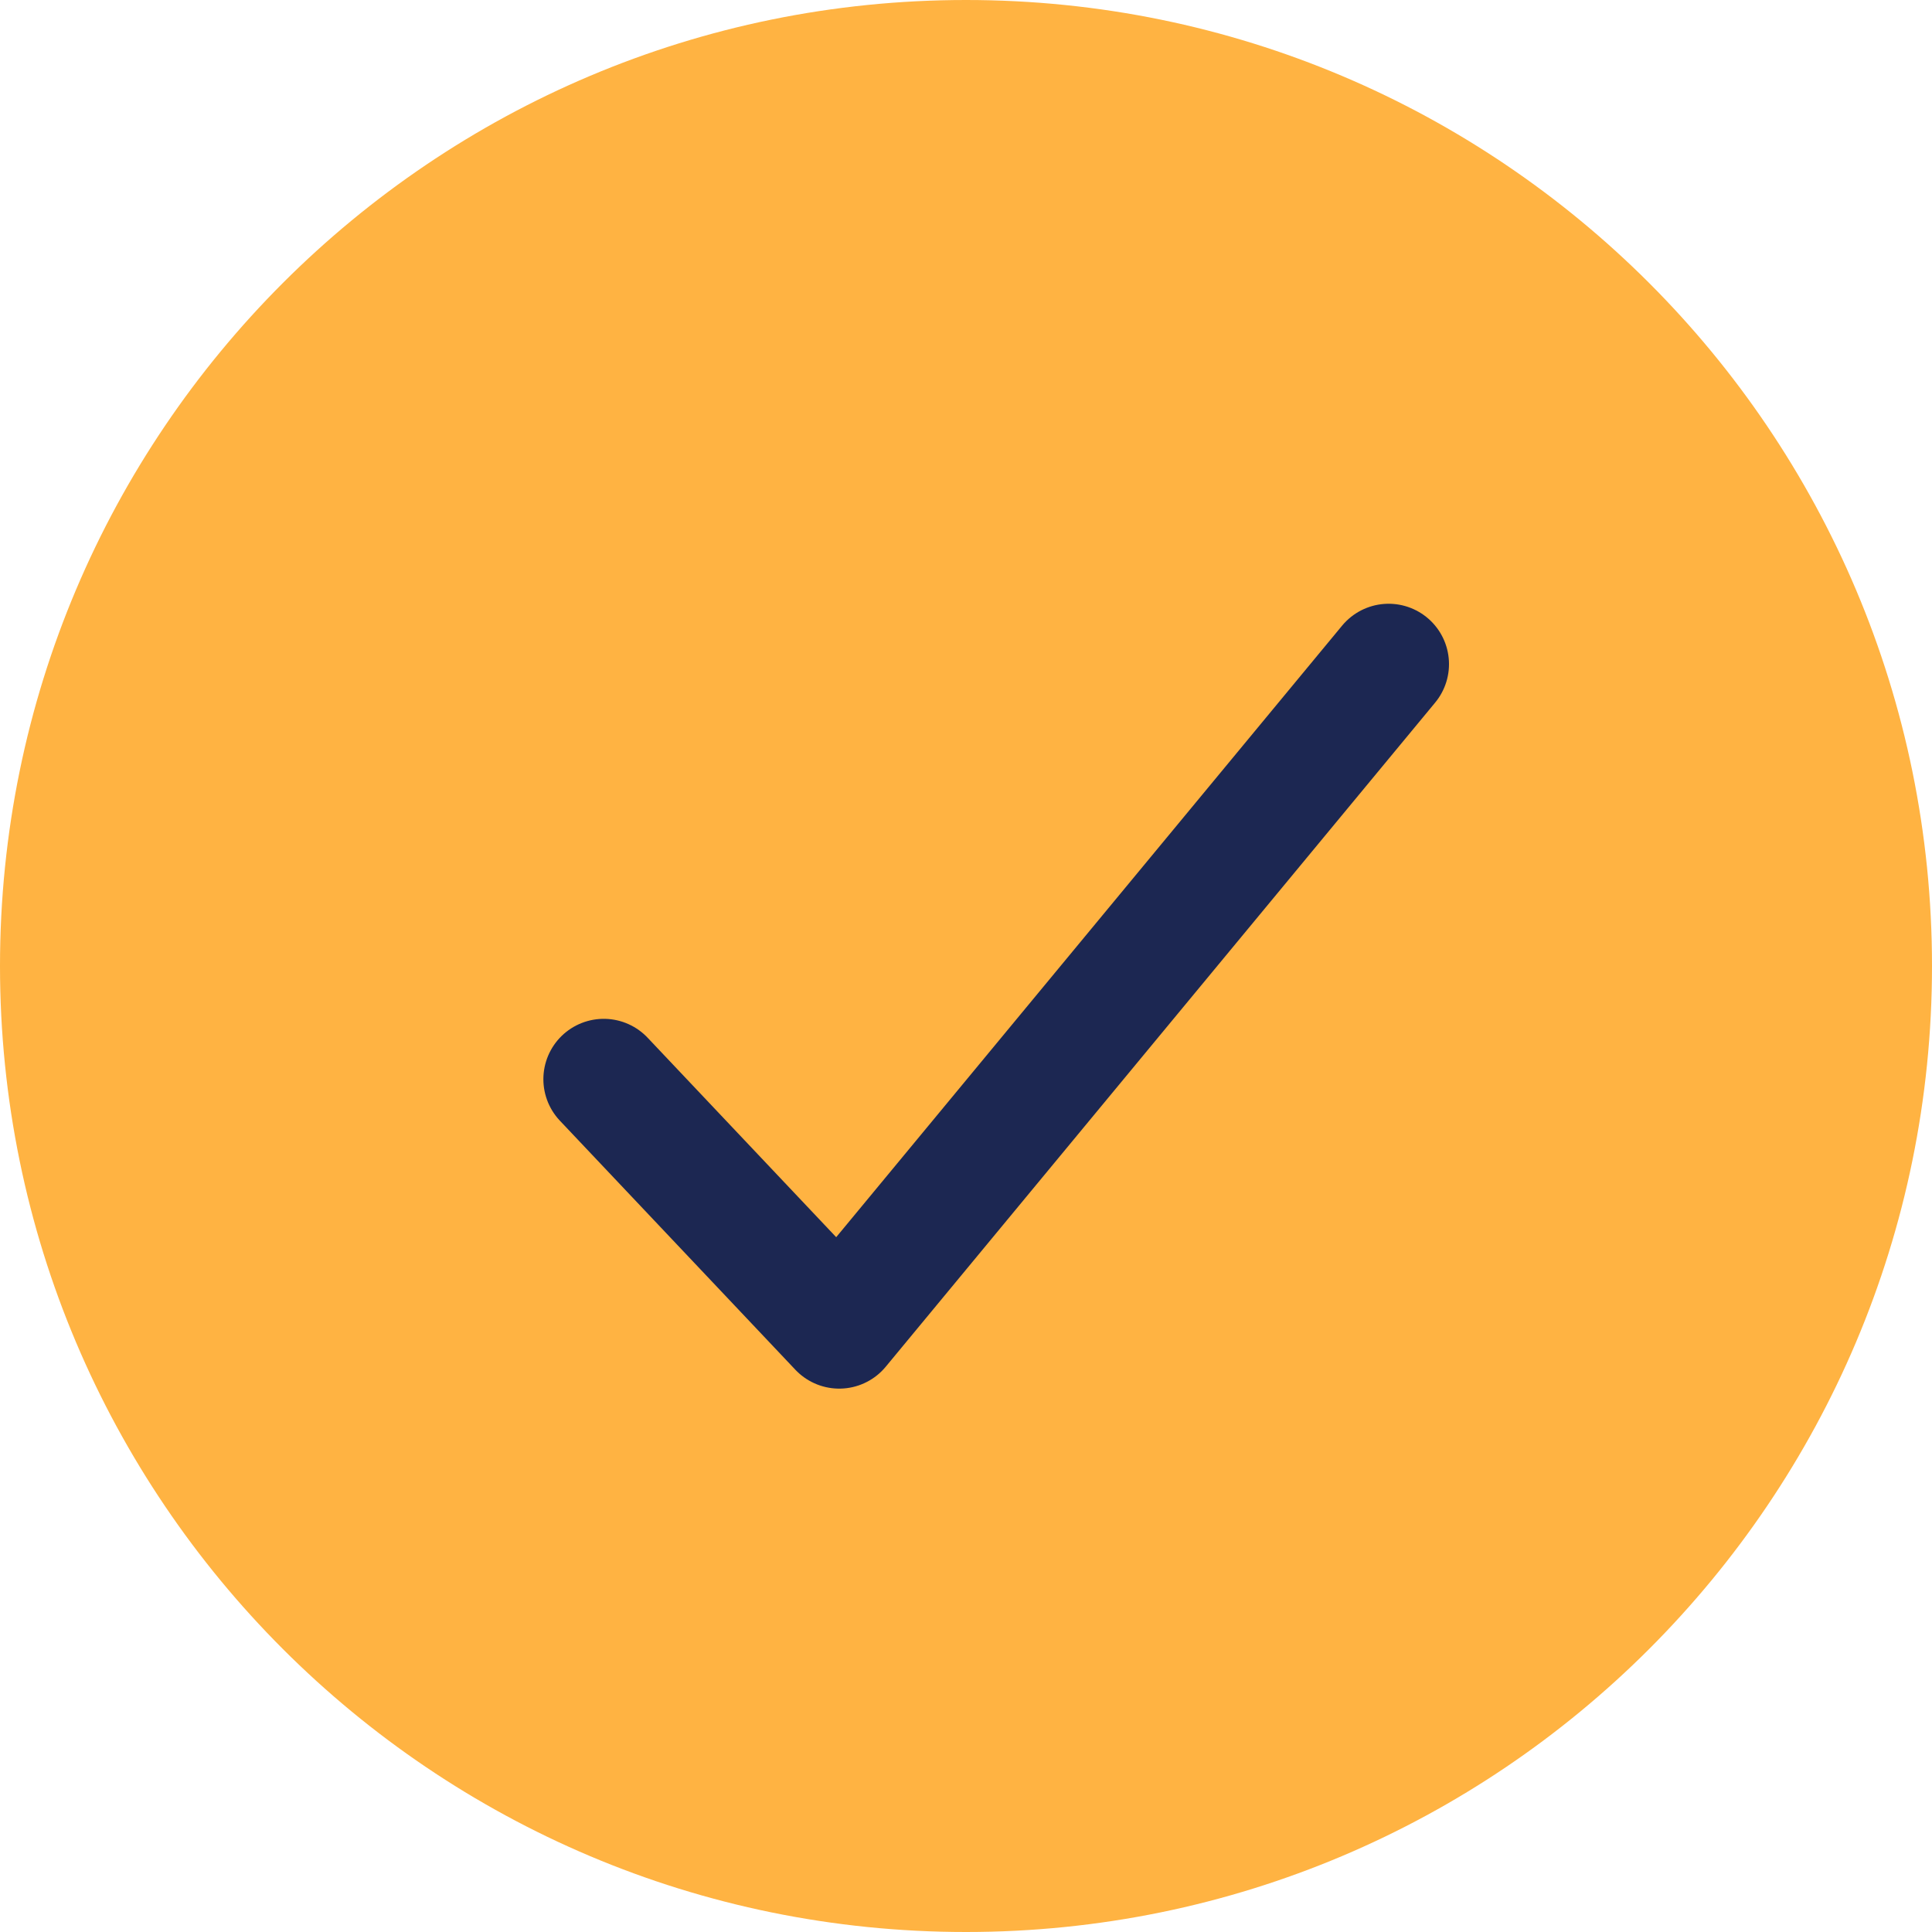
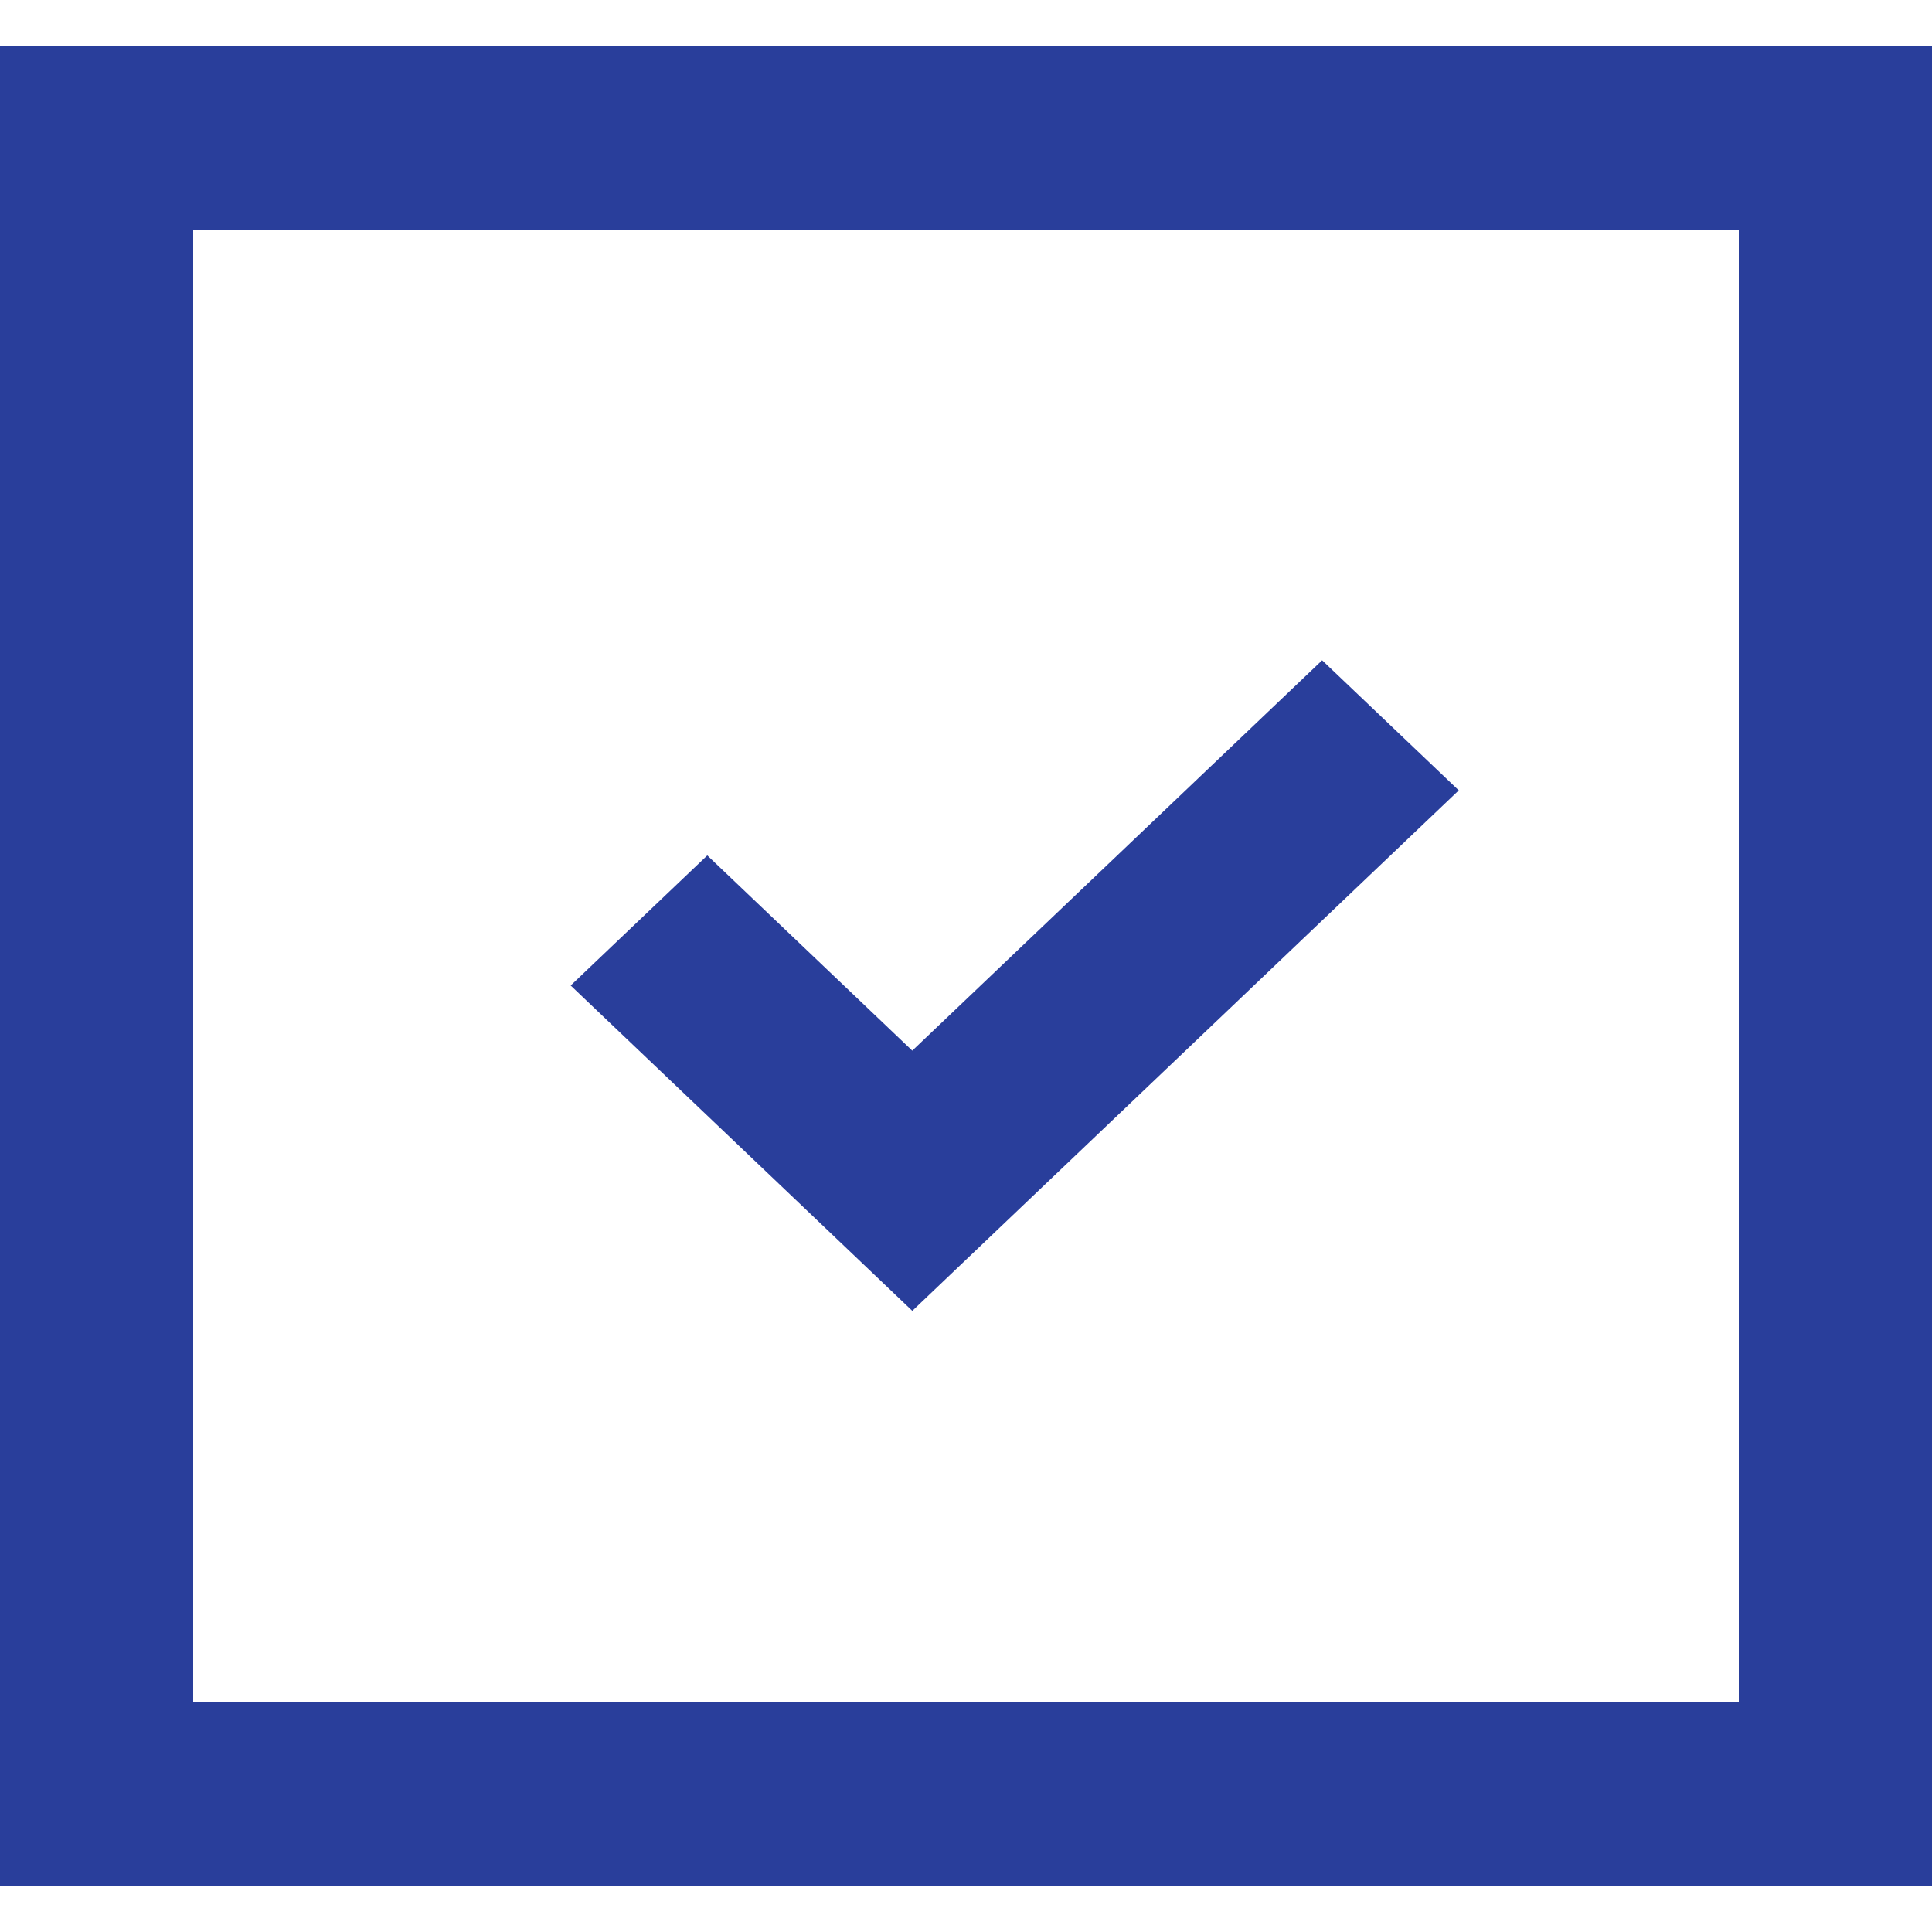
- <svg xmlns="http://www.w3.org/2000/svg" width="32" height="32" viewBox="0 0 32 32" fill="none">
-   <path d="M16 32C24.837 32 32 24.837 32 16C32 7.163 24.837 0 16 0C7.163 0 0 7.163 0 16C0 24.837 7.163 32 16 32Z" fill="#FFB342" />
-   <path d="M23 11L13.9 22L10 17.875" stroke="#1C2752" stroke-width="2" stroke-linecap="round" stroke-linejoin="round" />
+ <svg xmlns="http://www.w3.org/2000/svg" width="64px" height="64px" viewBox="0 -0.5 21 21" version="1.1" fill="" stroke="">
+   <g id="SVGRepo_bgCarrier" stroke-width="0" />
+   <g id="SVGRepo_tracerCarrier" stroke-linecap="round" stroke-linejoin="round" />
+   <g id="SVGRepo_iconCarrier">
+     <defs> </defs>
+     <g id="Page-1" stroke="none" stroke-width="1" fill="none" fill-rule="evenodd">
+       <g id="Dribbble-Light-Preview" transform="translate(-259, -360)" fill="#293e9b">
+         <g id="icons" transform="translate(56, 160)">
+           <path d="M205.1,218 L221.9,218 L221.9,202 L205.1,202 L205.1,218 Z M203,220 L224,220 L224,200 L203,200 L203,220 Z M212.916,213.748 L209.203,210.212 L210.688,208.798 L212.916,210.92 L217.371,206.677 L218.856,208.091 L212.917,213.748 L212.916,213.747 L212.916,213.748 Z" id="done_cover-[#1485]"> </path>
+         </g>
+       </g>
+     </g>
+   </g>
</svg>
